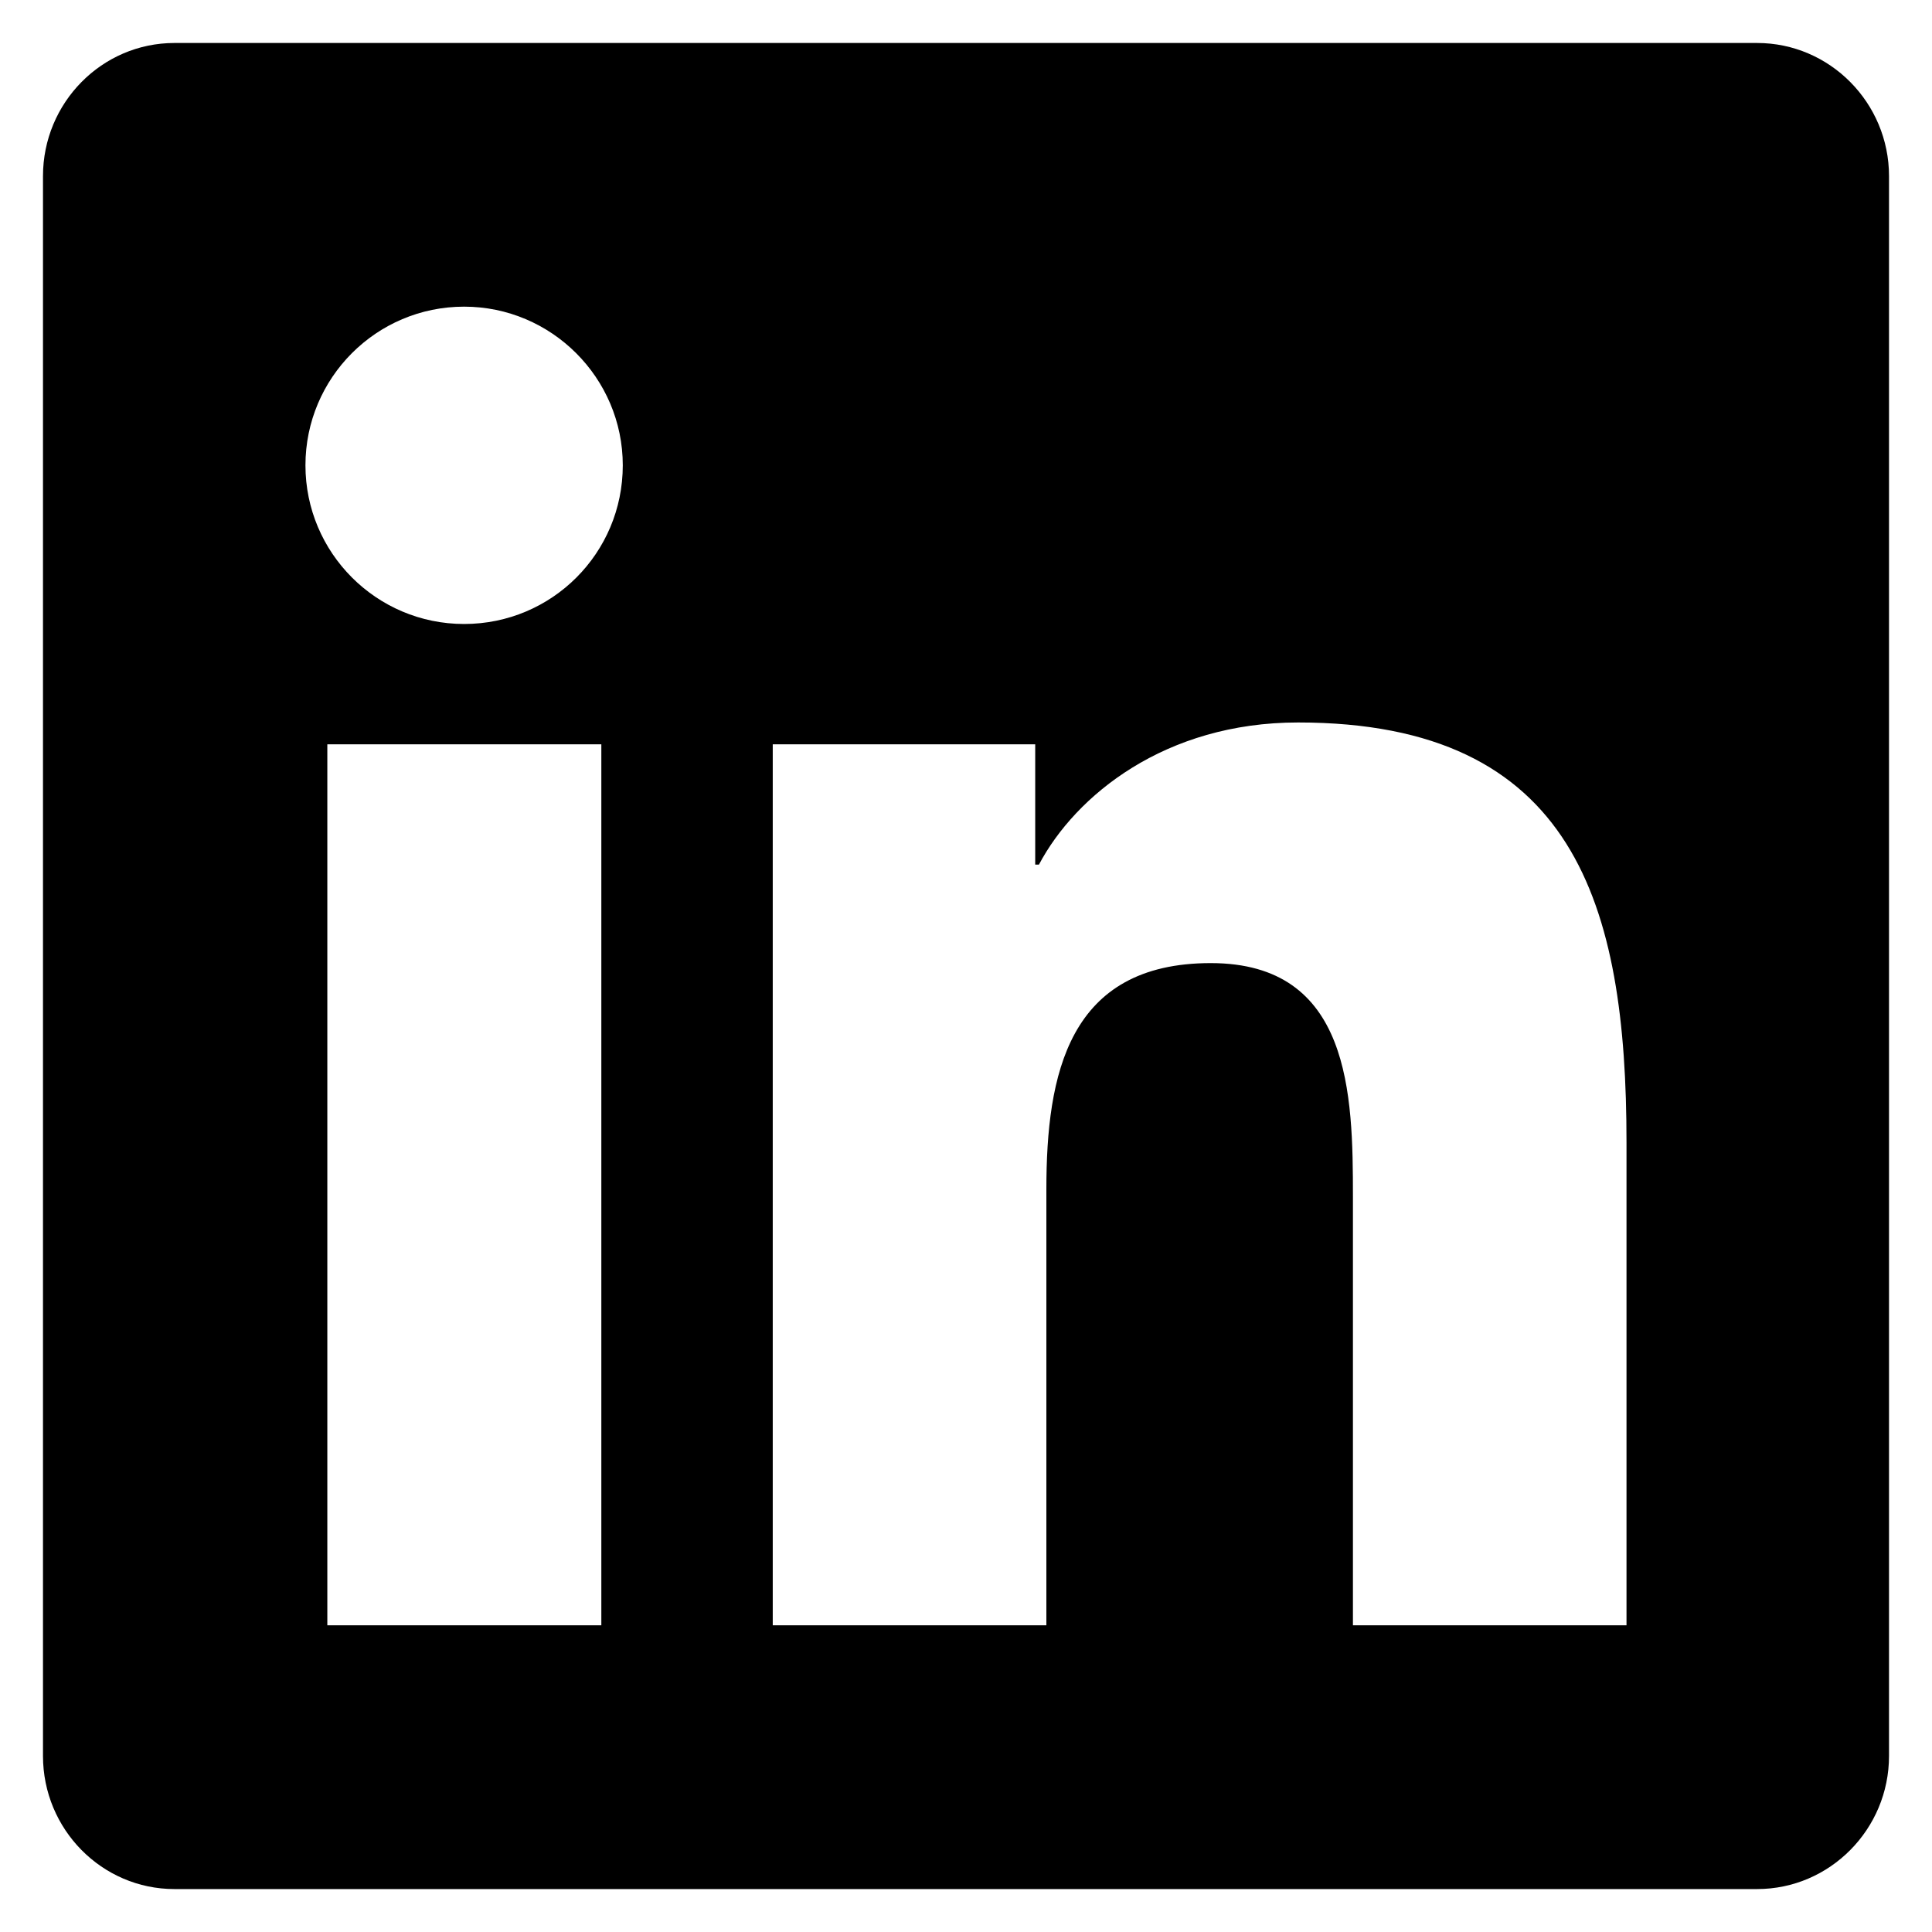
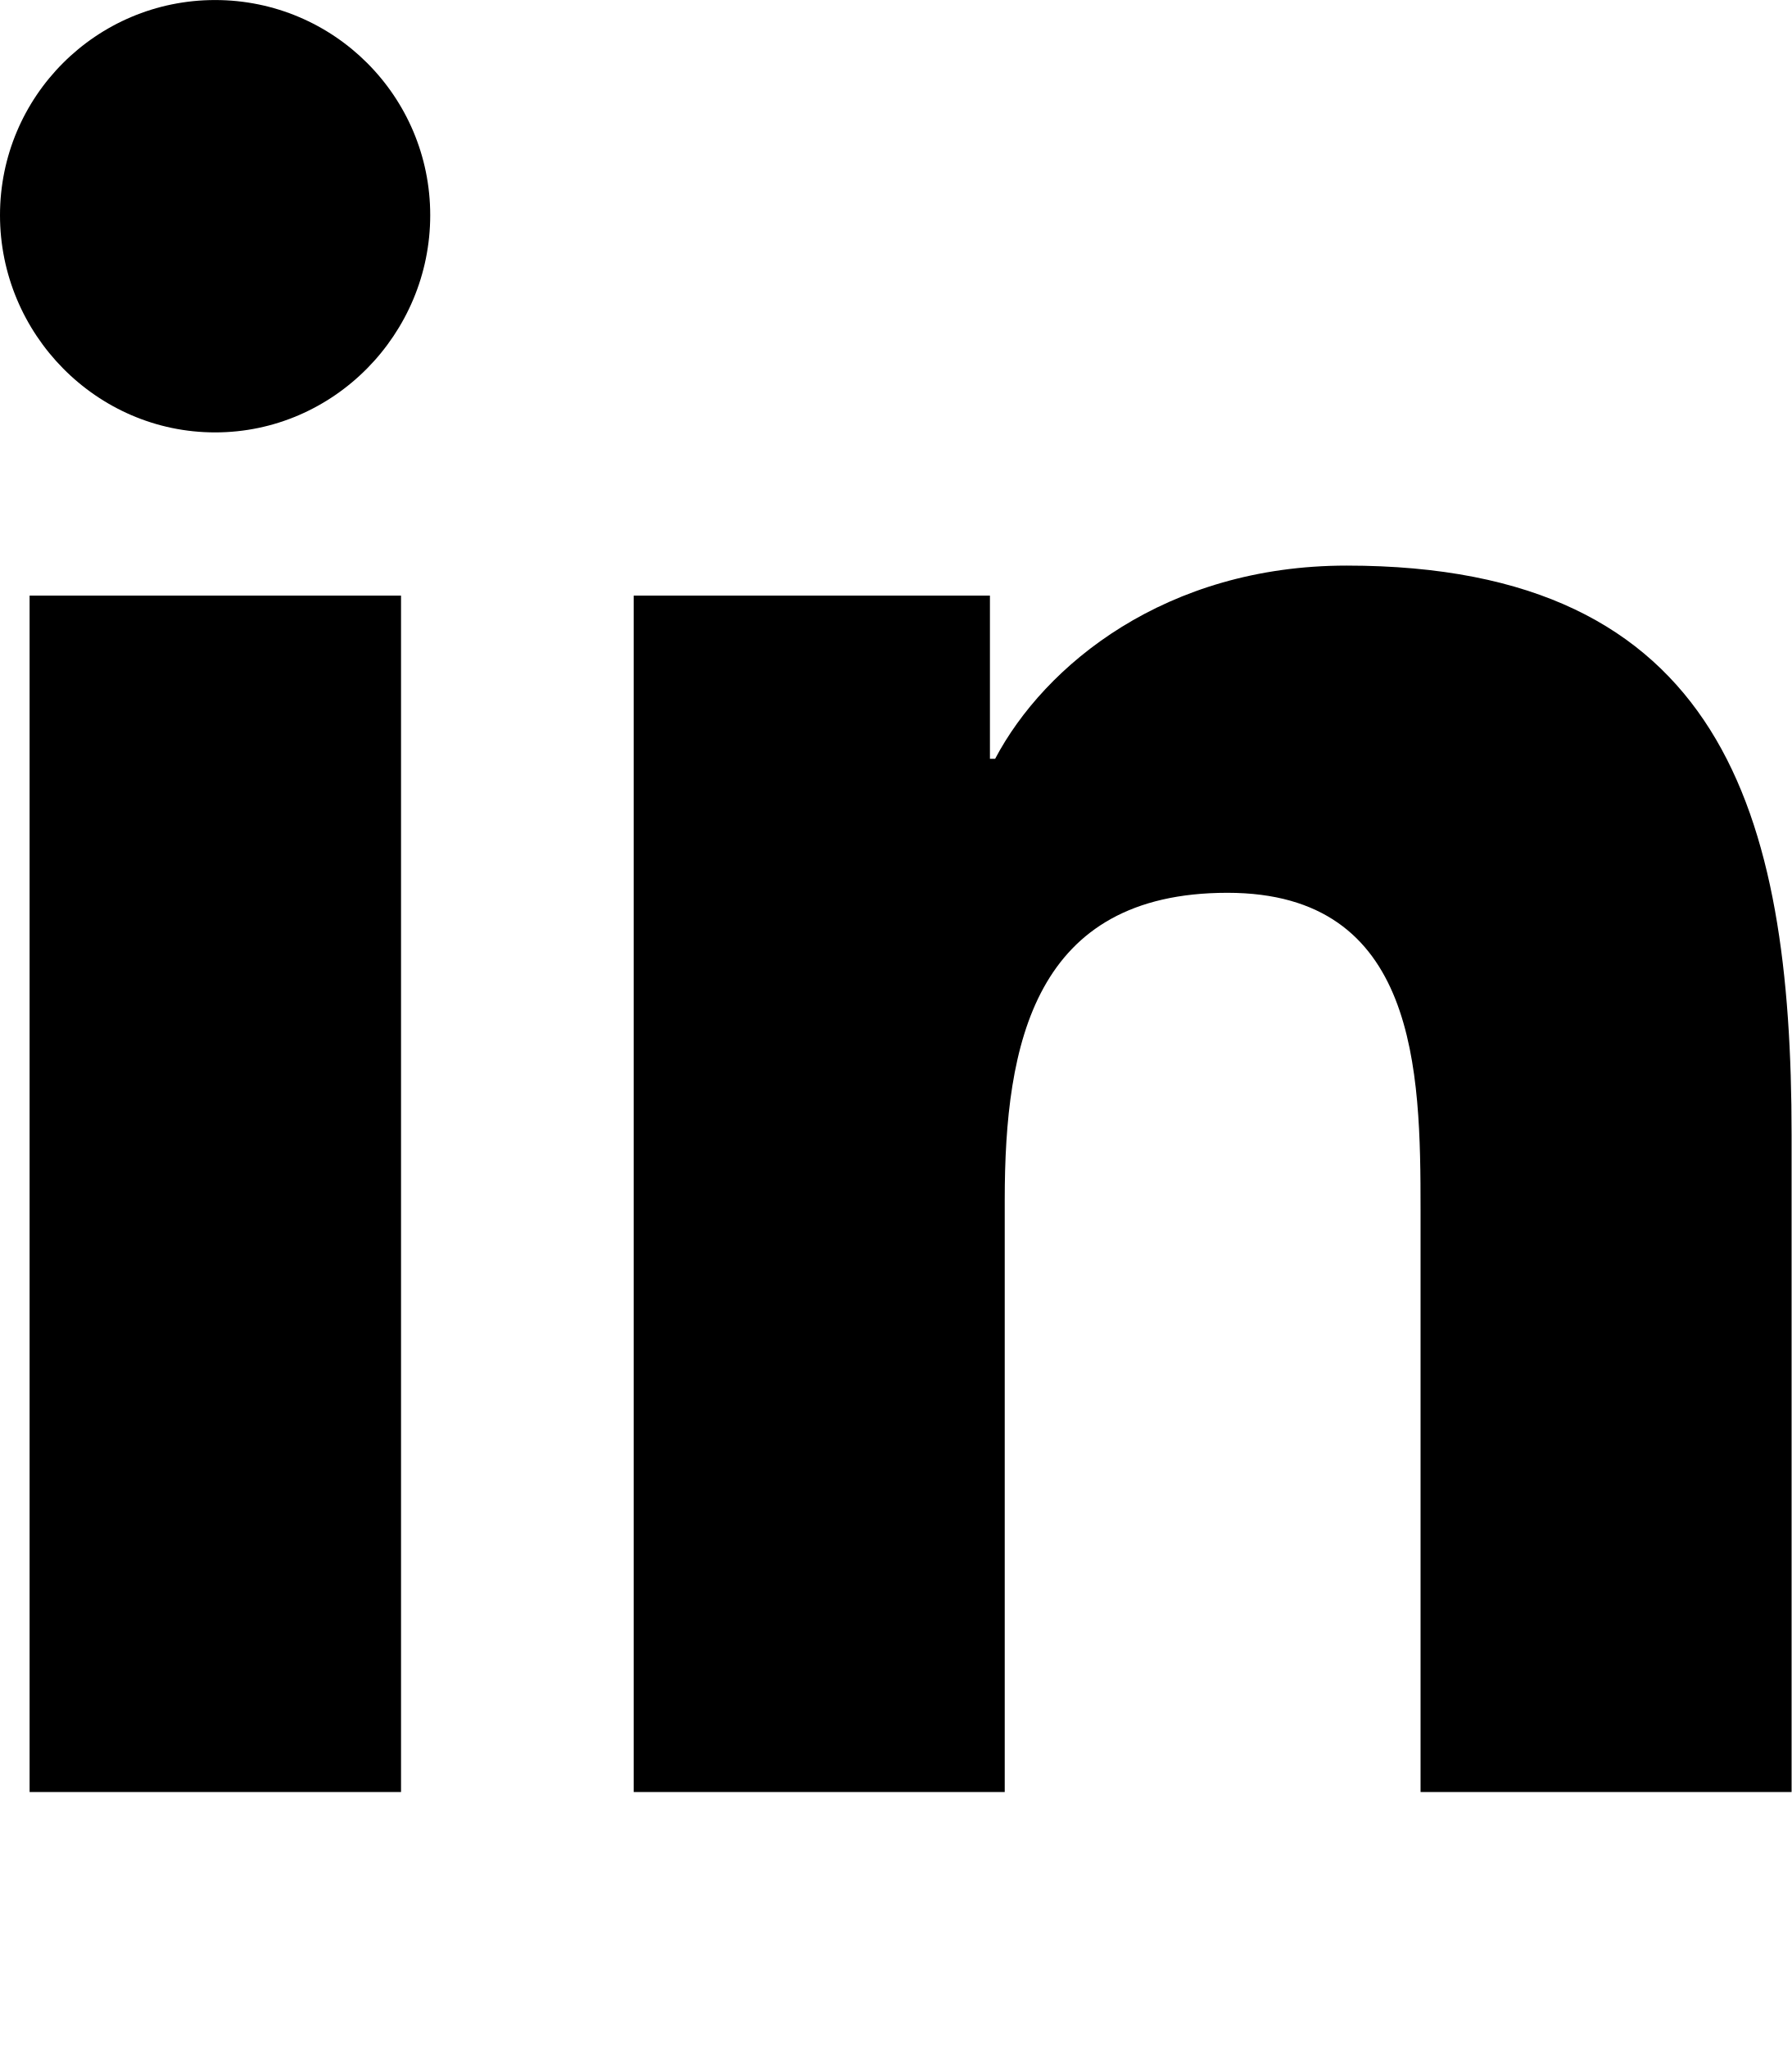
- <svg xmlns="http://www.w3.org/2000/svg" viewBox="-0.5 -0.5 40 40" id="Linkedin--Streamline-Font-Awesome.svg" height="40" width="40">
-   <path d="M35.88 0.39H3.111C1.61 0.39 0.39 1.627 0.39 3.146v32.709c0 1.519 1.22 2.756 2.721 2.756H35.88c1.502 0 2.73 -1.237 2.73 -2.756V3.146c0 -1.519 -1.228 -2.756 -2.73 -2.756ZM11.941 33.15H6.277V14.91h5.673V33.15Zm-2.832 -20.731c-1.817 0 -3.285 -1.476 -3.285 -3.285s1.467 -3.285 3.285 -3.285c1.809 0 3.285 1.476 3.285 3.285 0 1.817 -1.467 3.285 -3.285 3.285ZM33.176 33.15h-5.665V24.277c0 -2.116 -0.043 -4.837 -2.943 -4.837 -2.952 0 -3.404 2.303 -3.404 4.684V33.15h-5.665V14.91h5.434v2.491h0.077c0.759 -1.433 2.611 -2.943 5.366 -2.943 5.733 0 6.799 3.779 6.799 8.693V33.15Z" stroke-width="1" />
+ <svg xmlns="http://www.w3.org/2000/svg" viewBox="0 0 448 512">
+   <path fill="currentColor" d="M100.28 448H7.4V148.9h92.88zM53.79 108.1C24.09 108.1 0 83.5 0 53.8a53.79 53.79 0 0 1 107.58 0c0 29.7-24.1 54.3-53.79 54.3zM447.9 448h-92.68V302.4c0-34.7-.7-79.2-48.29-79.2-48.29 0-55.69 37.7-55.69 76.7V448h-92.78V148.9h89.08v40.8h1.3c12.4-23.5 42.69-48.3 87.88-48.3 94 0 111.28 61.9 111.28 142.3V448z" />
</svg>
